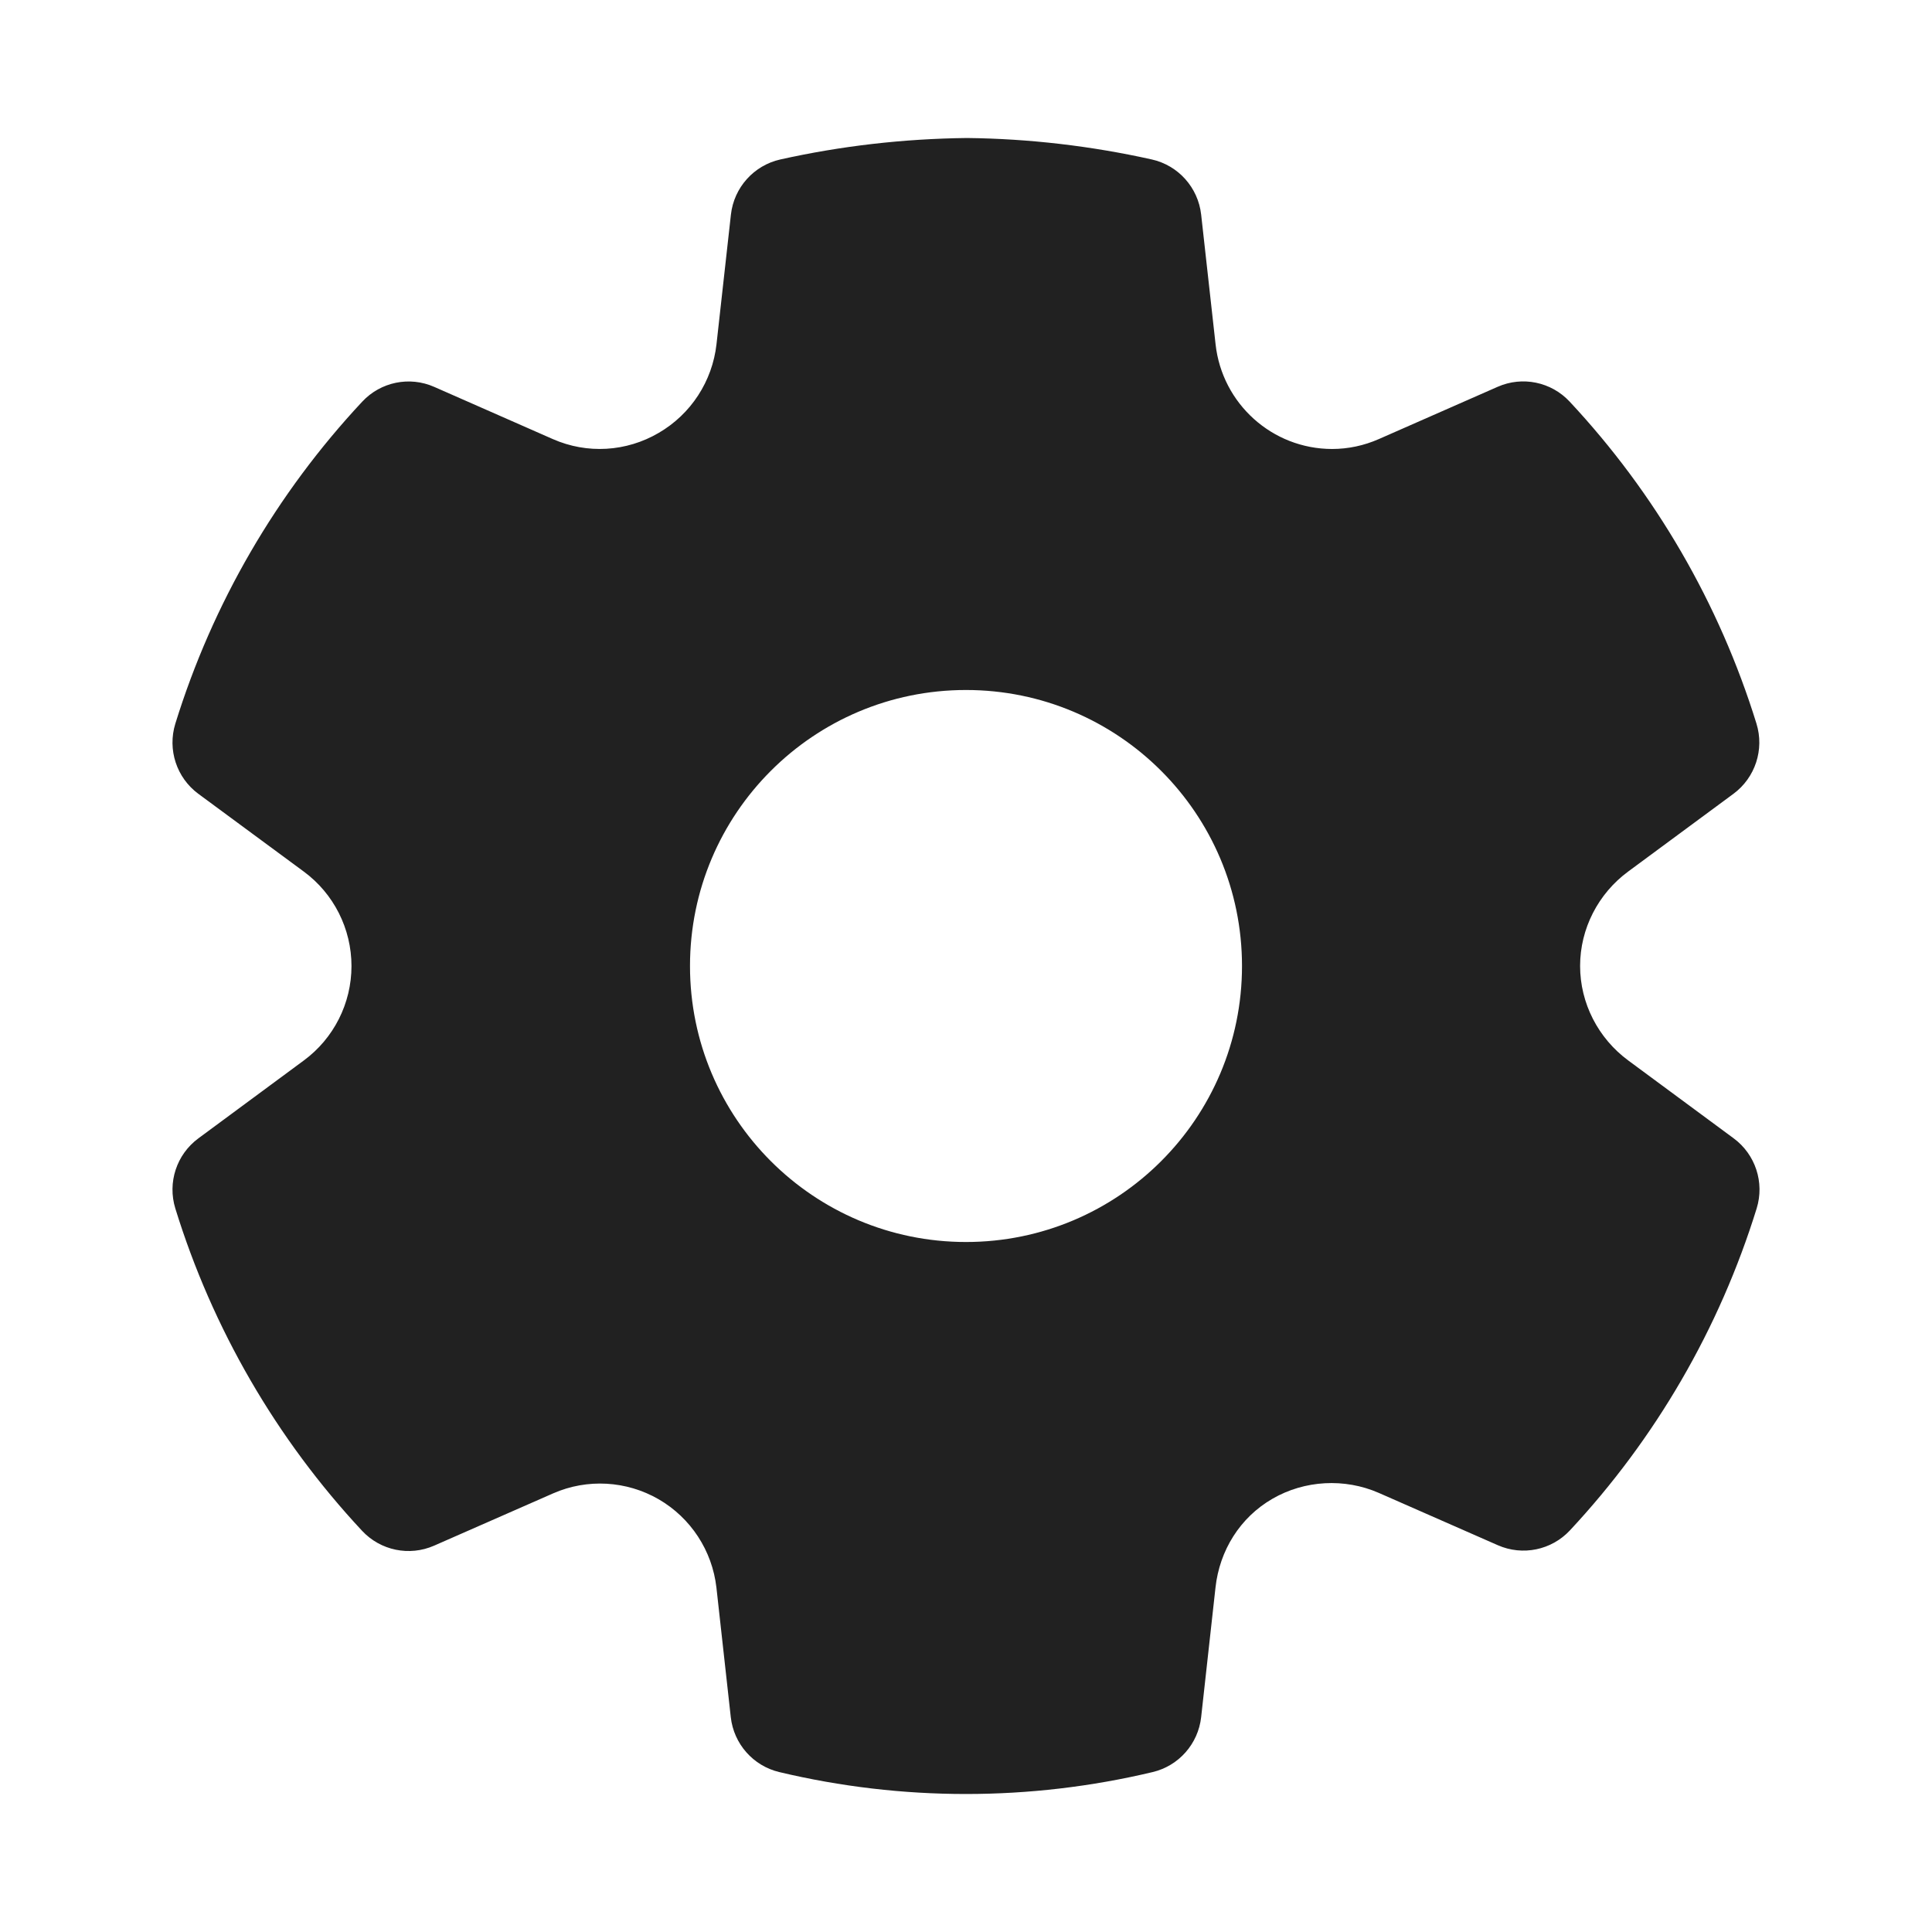
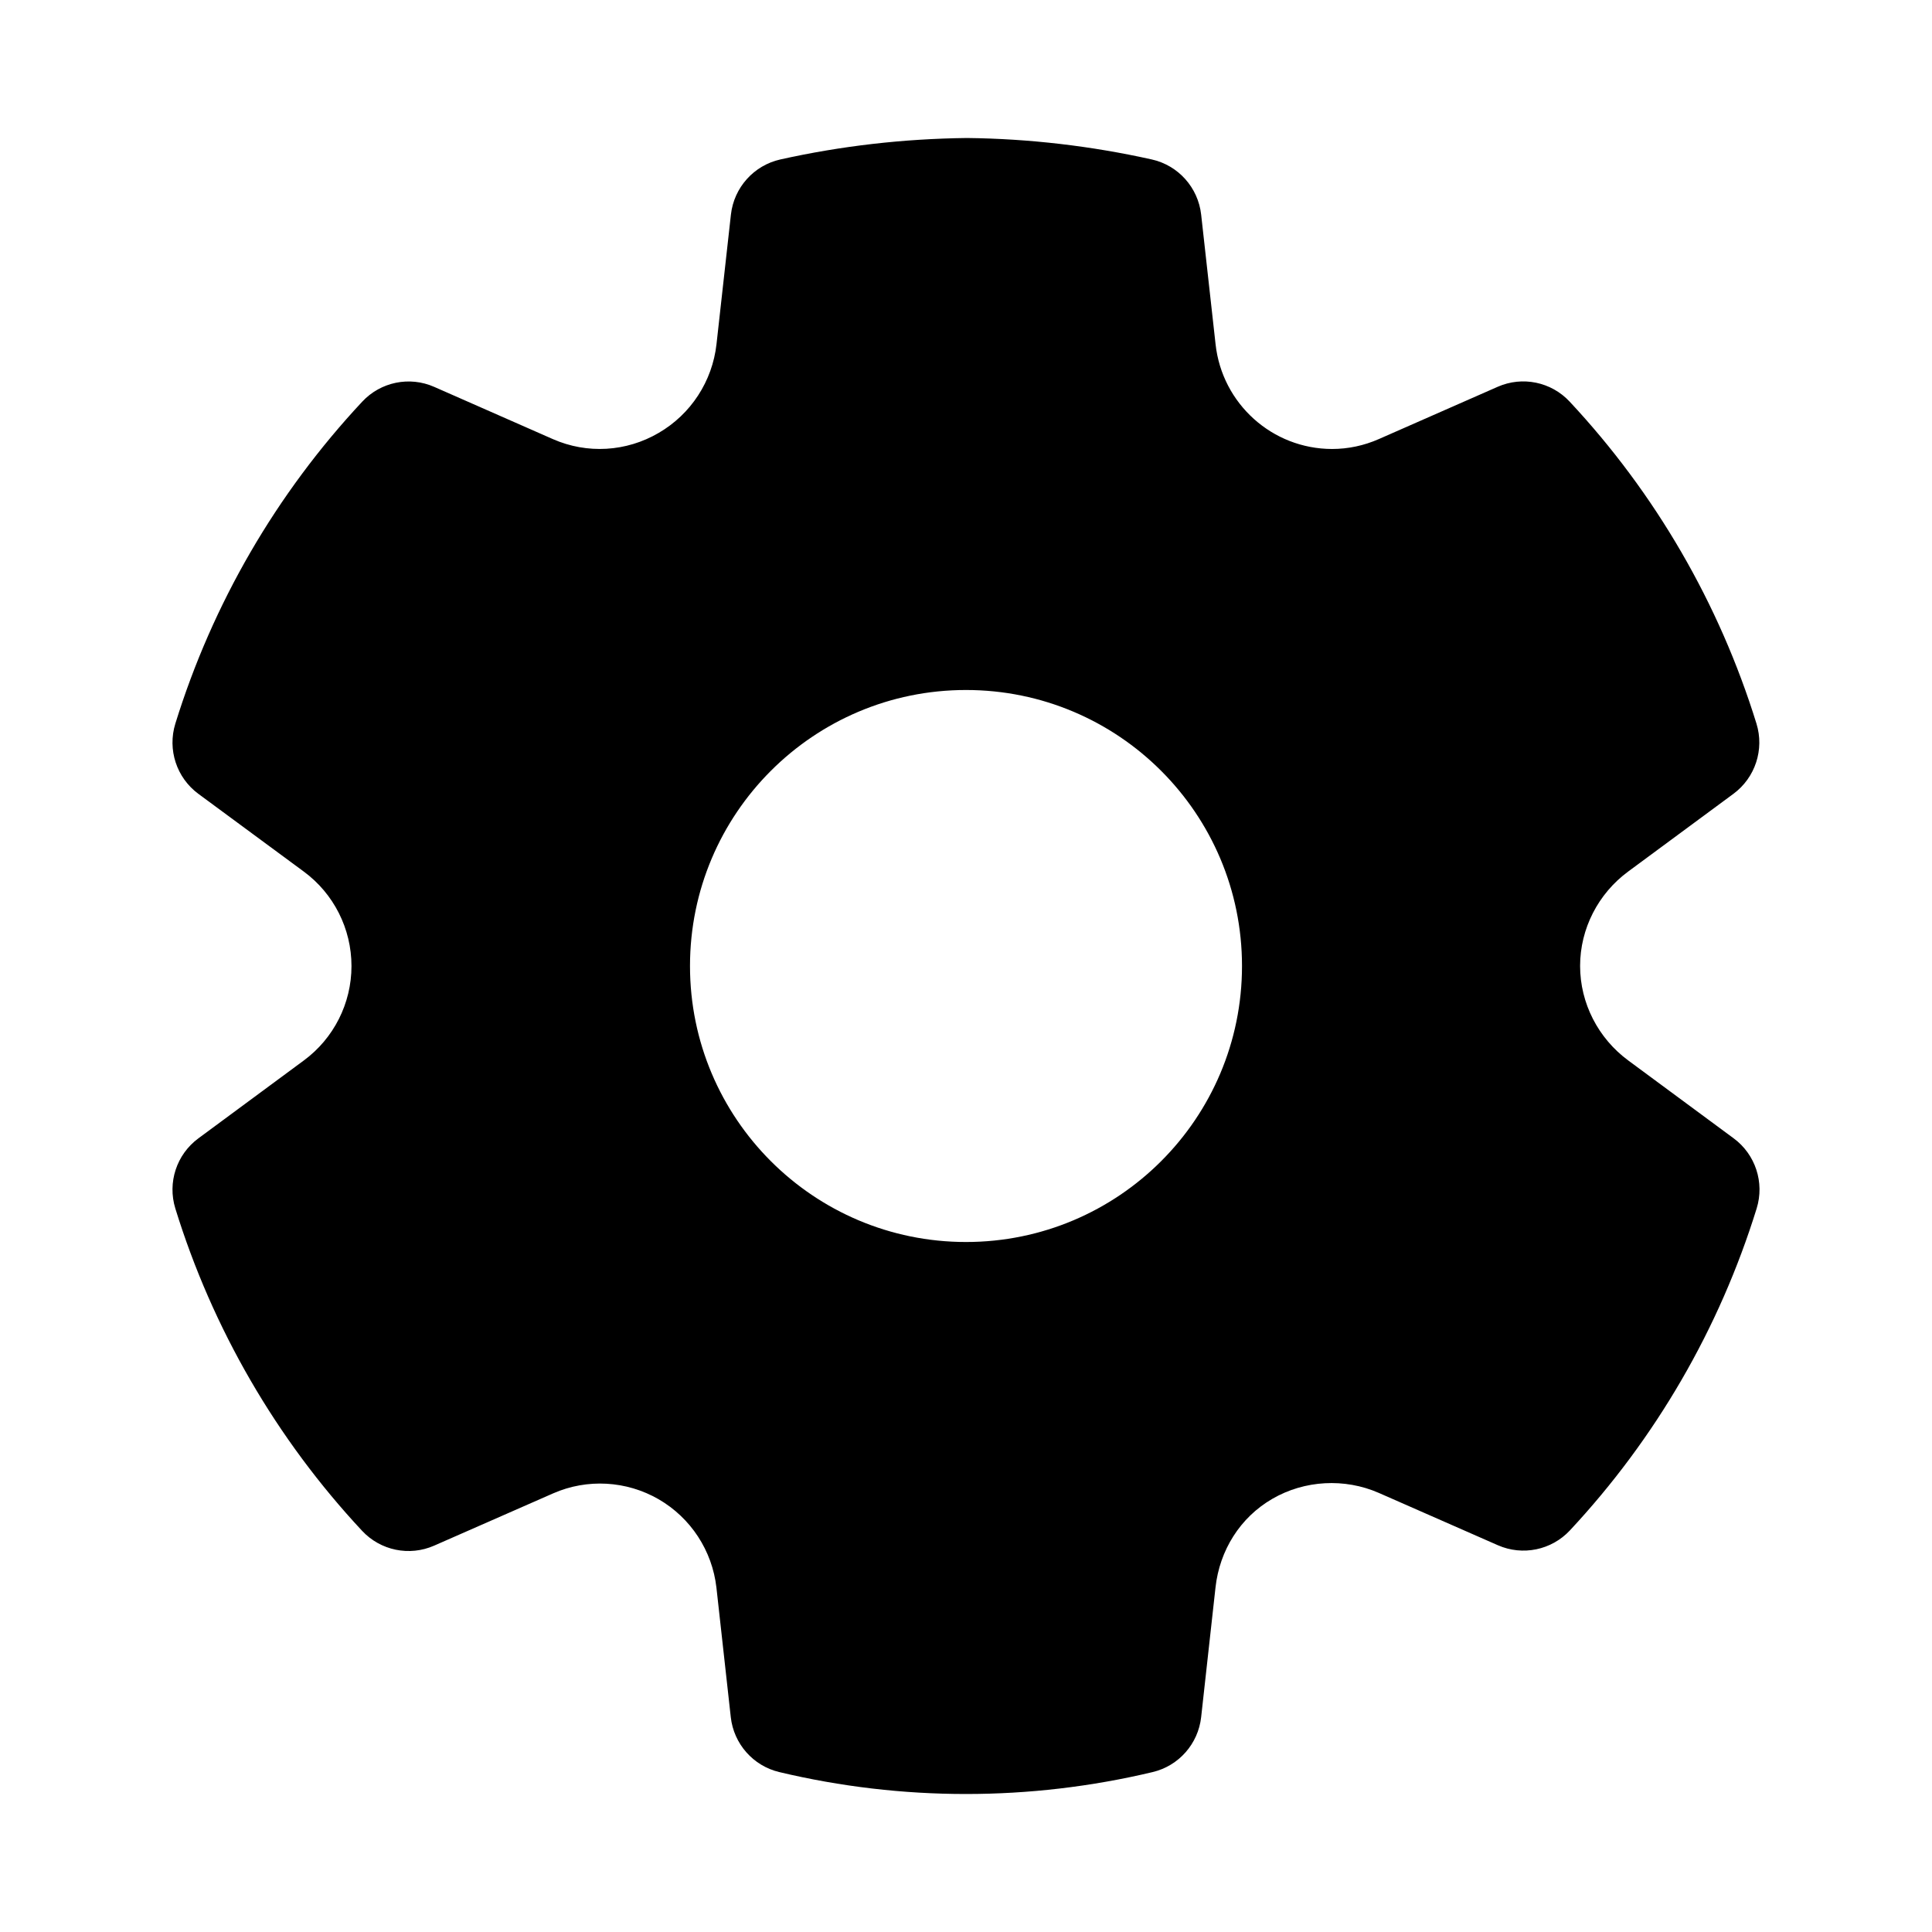
- <svg xmlns="http://www.w3.org/2000/svg" width="800px" height="800px" viewBox="0 0 28 28" fill="none">
-   <path d="M19.982 21.636L21.709 22.395C22.067 22.552 22.485 22.466 22.752 22.18C23.994 20.849 24.92 19.254 25.459 17.513C25.575 17.138 25.441 16.73 25.125 16.497L23.599 15.37C23.163 15.049 22.9 14.54 22.9 13.999C22.9 13.459 23.163 12.95 23.598 12.63L25.123 11.504C25.439 11.27 25.572 10.862 25.456 10.487C24.917 8.746 23.991 7.15 22.748 5.82C22.481 5.534 22.063 5.448 21.705 5.606L19.984 6.363C19.769 6.458 19.538 6.507 19.305 6.507C18.439 6.506 17.712 5.852 17.617 4.989L17.408 3.11C17.364 2.718 17.077 2.397 16.693 2.311C15.813 2.115 14.915 2.01 14.013 2C13.089 2.011 12.19 2.115 11.309 2.311C10.925 2.397 10.637 2.718 10.593 3.11L10.384 4.988C10.324 5.525 10.013 6.003 9.546 6.274C9.077 6.549 8.508 6.582 8.013 6.364L6.293 5.607C5.935 5.449 5.517 5.535 5.25 5.821C4.006 7.152 3.08 8.747 2.541 10.488C2.425 10.864 2.559 11.272 2.875 11.505L4.402 12.631C4.837 12.951 5.094 13.46 5.094 14.001C5.094 14.541 4.837 15.05 4.402 15.37L2.875 16.498C2.559 16.731 2.425 17.138 2.541 17.514C3.079 19.256 4.005 20.854 5.248 22.186C5.515 22.472 5.933 22.558 6.291 22.401L8.019 21.642C8.511 21.427 9.078 21.459 9.545 21.728C10.011 21.998 10.322 22.473 10.383 23.009L10.591 24.886C10.634 25.273 10.915 25.592 11.293 25.682C13.072 26.106 14.926 26.106 16.706 25.682C17.084 25.592 17.365 25.273 17.408 24.886L17.616 23.007C17.675 22.469 17.973 21.992 18.44 21.722C18.907 21.451 19.488 21.42 19.982 21.636ZM14 18C11.791 18 10 16.209 10 14C10 11.791 11.791 10 14 10C16.209 10 18 11.791 18 14C18 16.209 16.209 18 14 18Z" fill="#212121" />
+ <svg xmlns="http://www.w3.org/2000/svg" viewBox="0 0 28 28">
+   <path d="M19.982 21.636L21.709 22.395C22.067 22.552 22.485 22.466 22.752 22.18C23.994 20.849 24.92 19.254 25.459 17.513C25.575 17.138 25.441 16.73 25.125 16.497L23.599 15.37C23.163 15.049 22.9 14.54 22.9 13.999C22.9 13.459 23.163 12.95 23.598 12.63L25.123 11.504C25.439 11.27 25.572 10.862 25.456 10.487C24.917 8.746 23.991 7.15 22.748 5.82C22.481 5.534 22.063 5.448 21.705 5.606L19.984 6.363C19.769 6.458 19.538 6.507 19.305 6.507C18.439 6.506 17.712 5.852 17.617 4.989L17.408 3.11C17.364 2.718 17.077 2.397 16.693 2.311C15.813 2.115 14.915 2.01 14.013 2C13.089 2.011 12.19 2.115 11.309 2.311C10.925 2.397 10.637 2.718 10.593 3.11L10.384 4.988C10.324 5.525 10.013 6.003 9.546 6.274C9.077 6.549 8.508 6.582 8.013 6.364L6.293 5.607C5.935 5.449 5.517 5.535 5.25 5.821C4.006 7.152 3.08 8.747 2.541 10.488C2.425 10.864 2.559 11.272 2.875 11.505L4.402 12.631C4.837 12.951 5.094 13.46 5.094 14.001C5.094 14.541 4.837 15.05 4.402 15.37L2.875 16.498C2.559 16.731 2.425 17.138 2.541 17.514C3.079 19.256 4.005 20.854 5.248 22.186C5.515 22.472 5.933 22.558 6.291 22.401L8.019 21.642C8.511 21.427 9.078 21.459 9.545 21.728C10.011 21.998 10.322 22.473 10.383 23.009L10.591 24.886C10.634 25.273 10.915 25.592 11.293 25.682C13.072 26.106 14.926 26.106 16.706 25.682C17.084 25.592 17.365 25.273 17.408 24.886L17.616 23.007C17.675 22.469 17.973 21.992 18.44 21.722C18.907 21.451 19.488 21.42 19.982 21.636ZM14 18C11.791 18 10 16.209 10 14C10 11.791 11.791 10 14 10C16.209 10 18 11.791 18 14C18 16.209 16.209 18 14 18Z" fill="currentColor" />
</svg>
